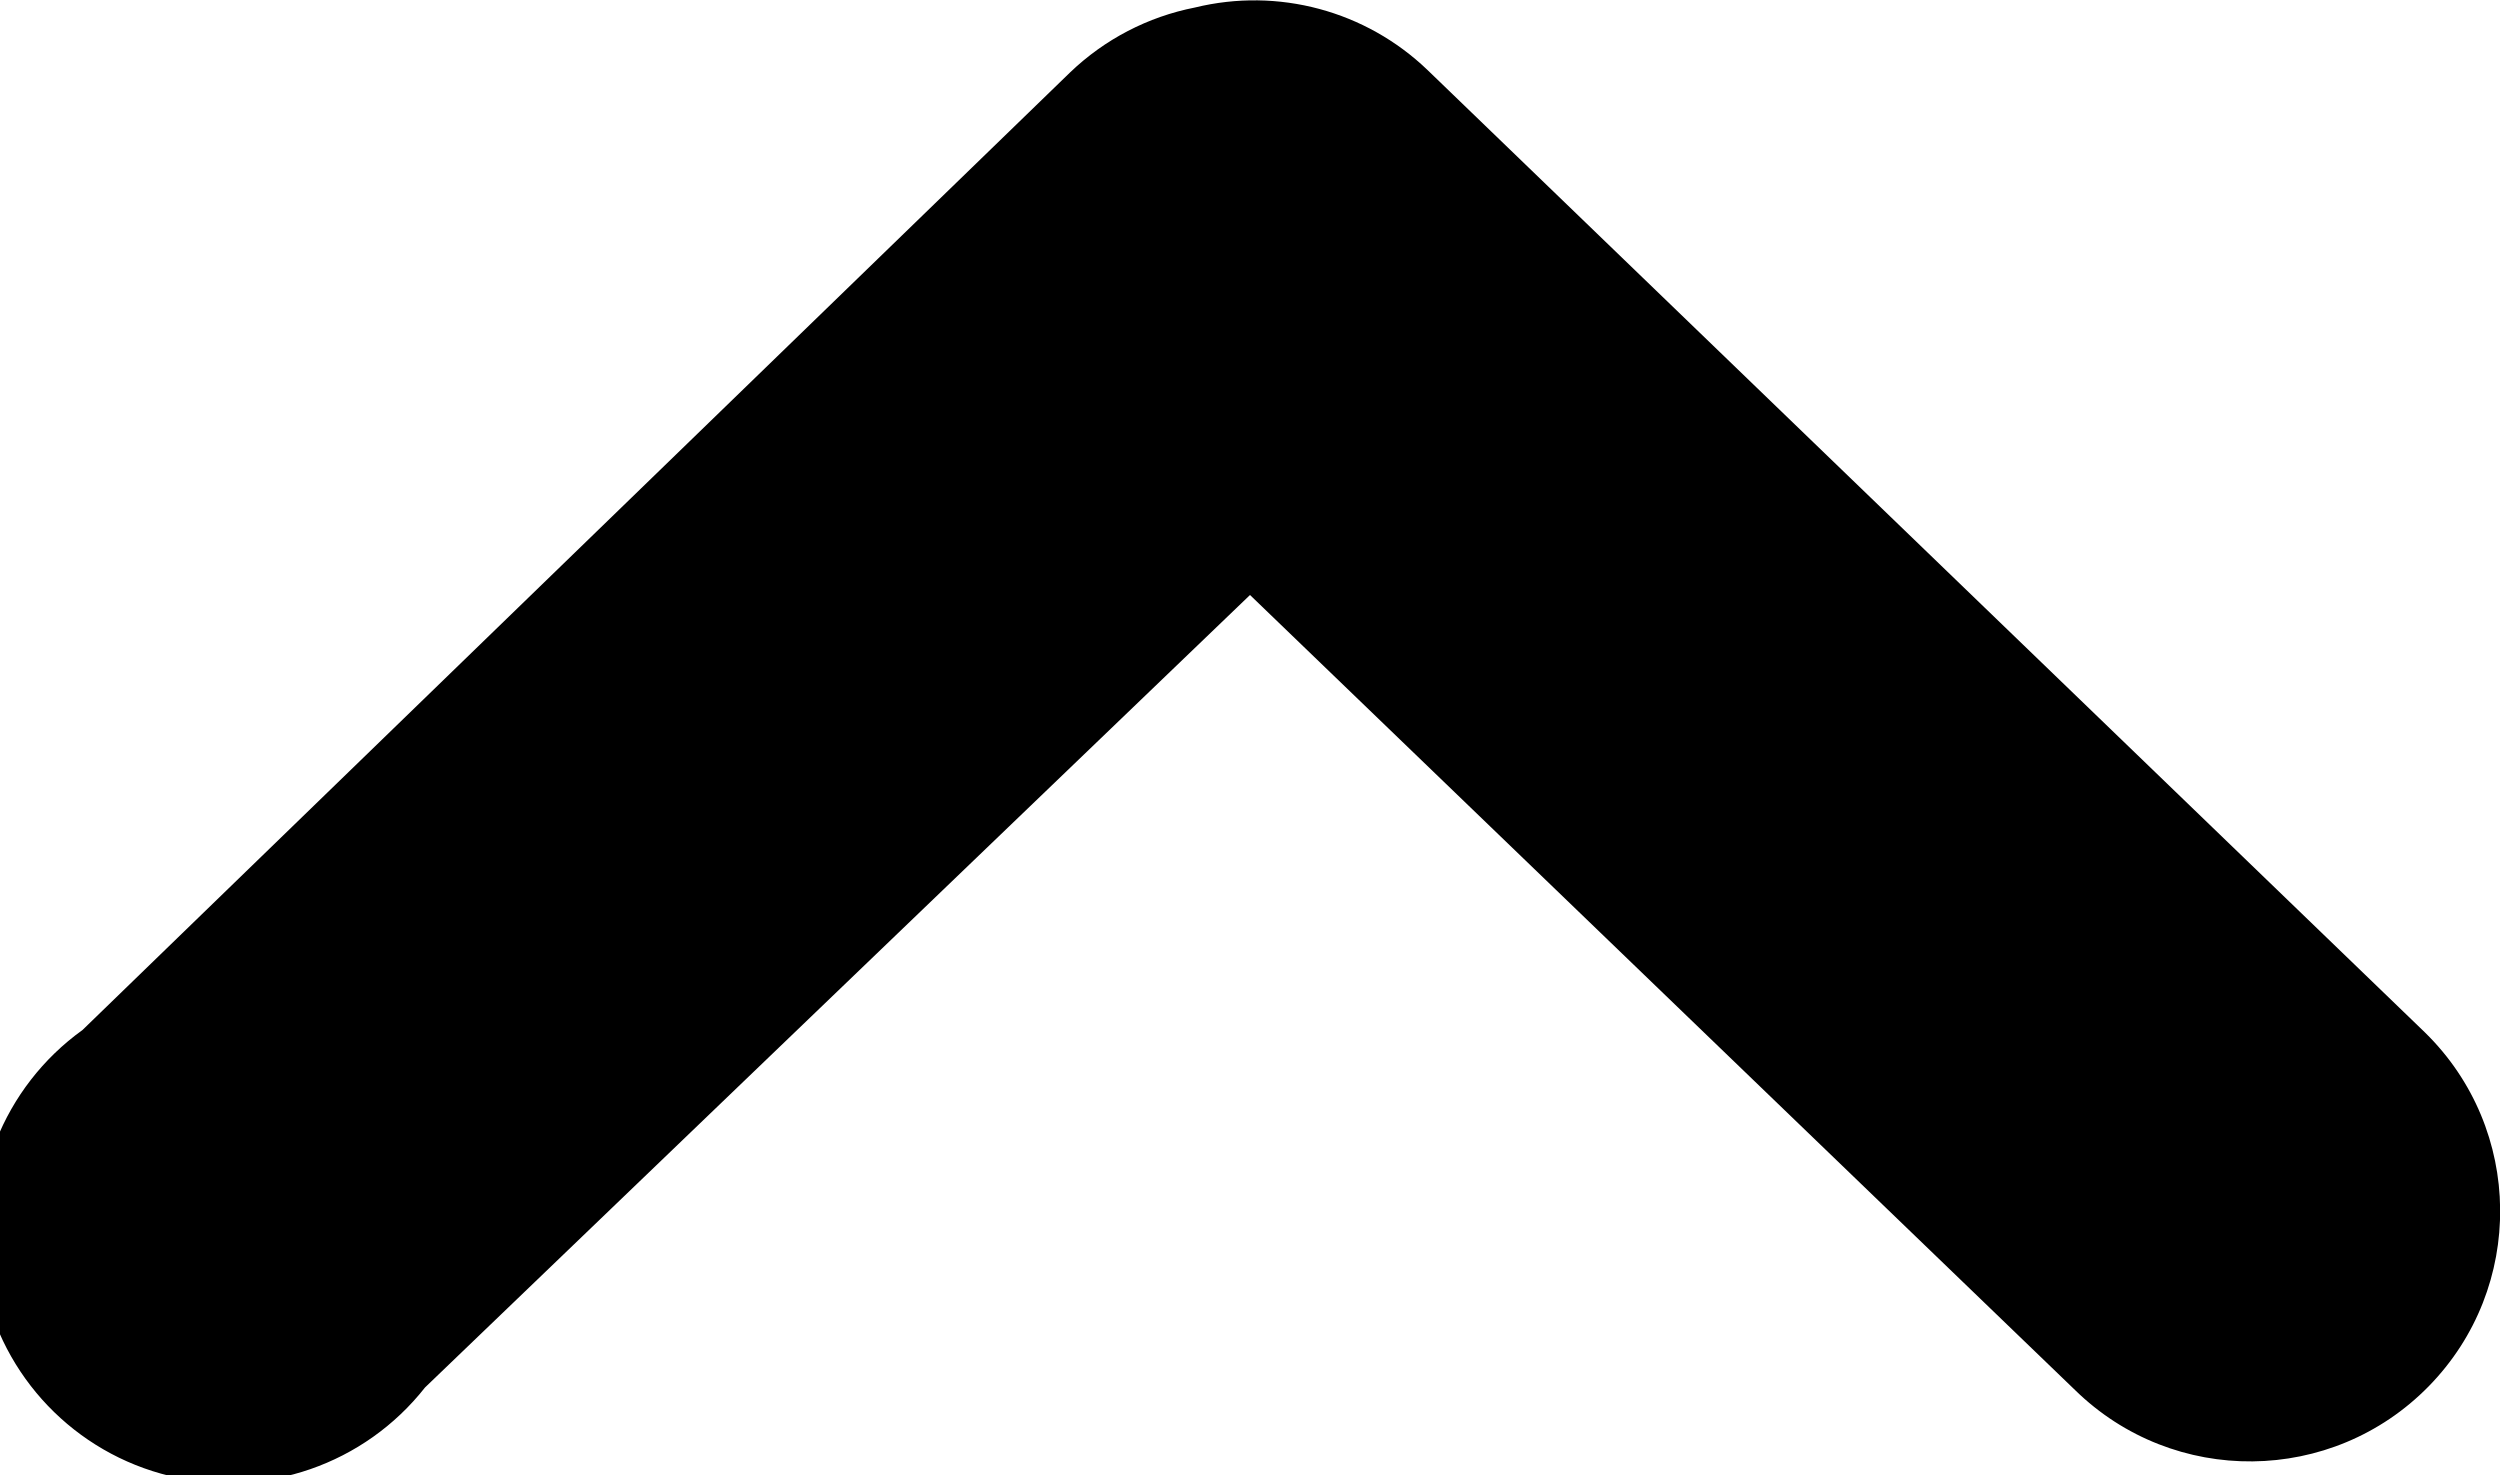
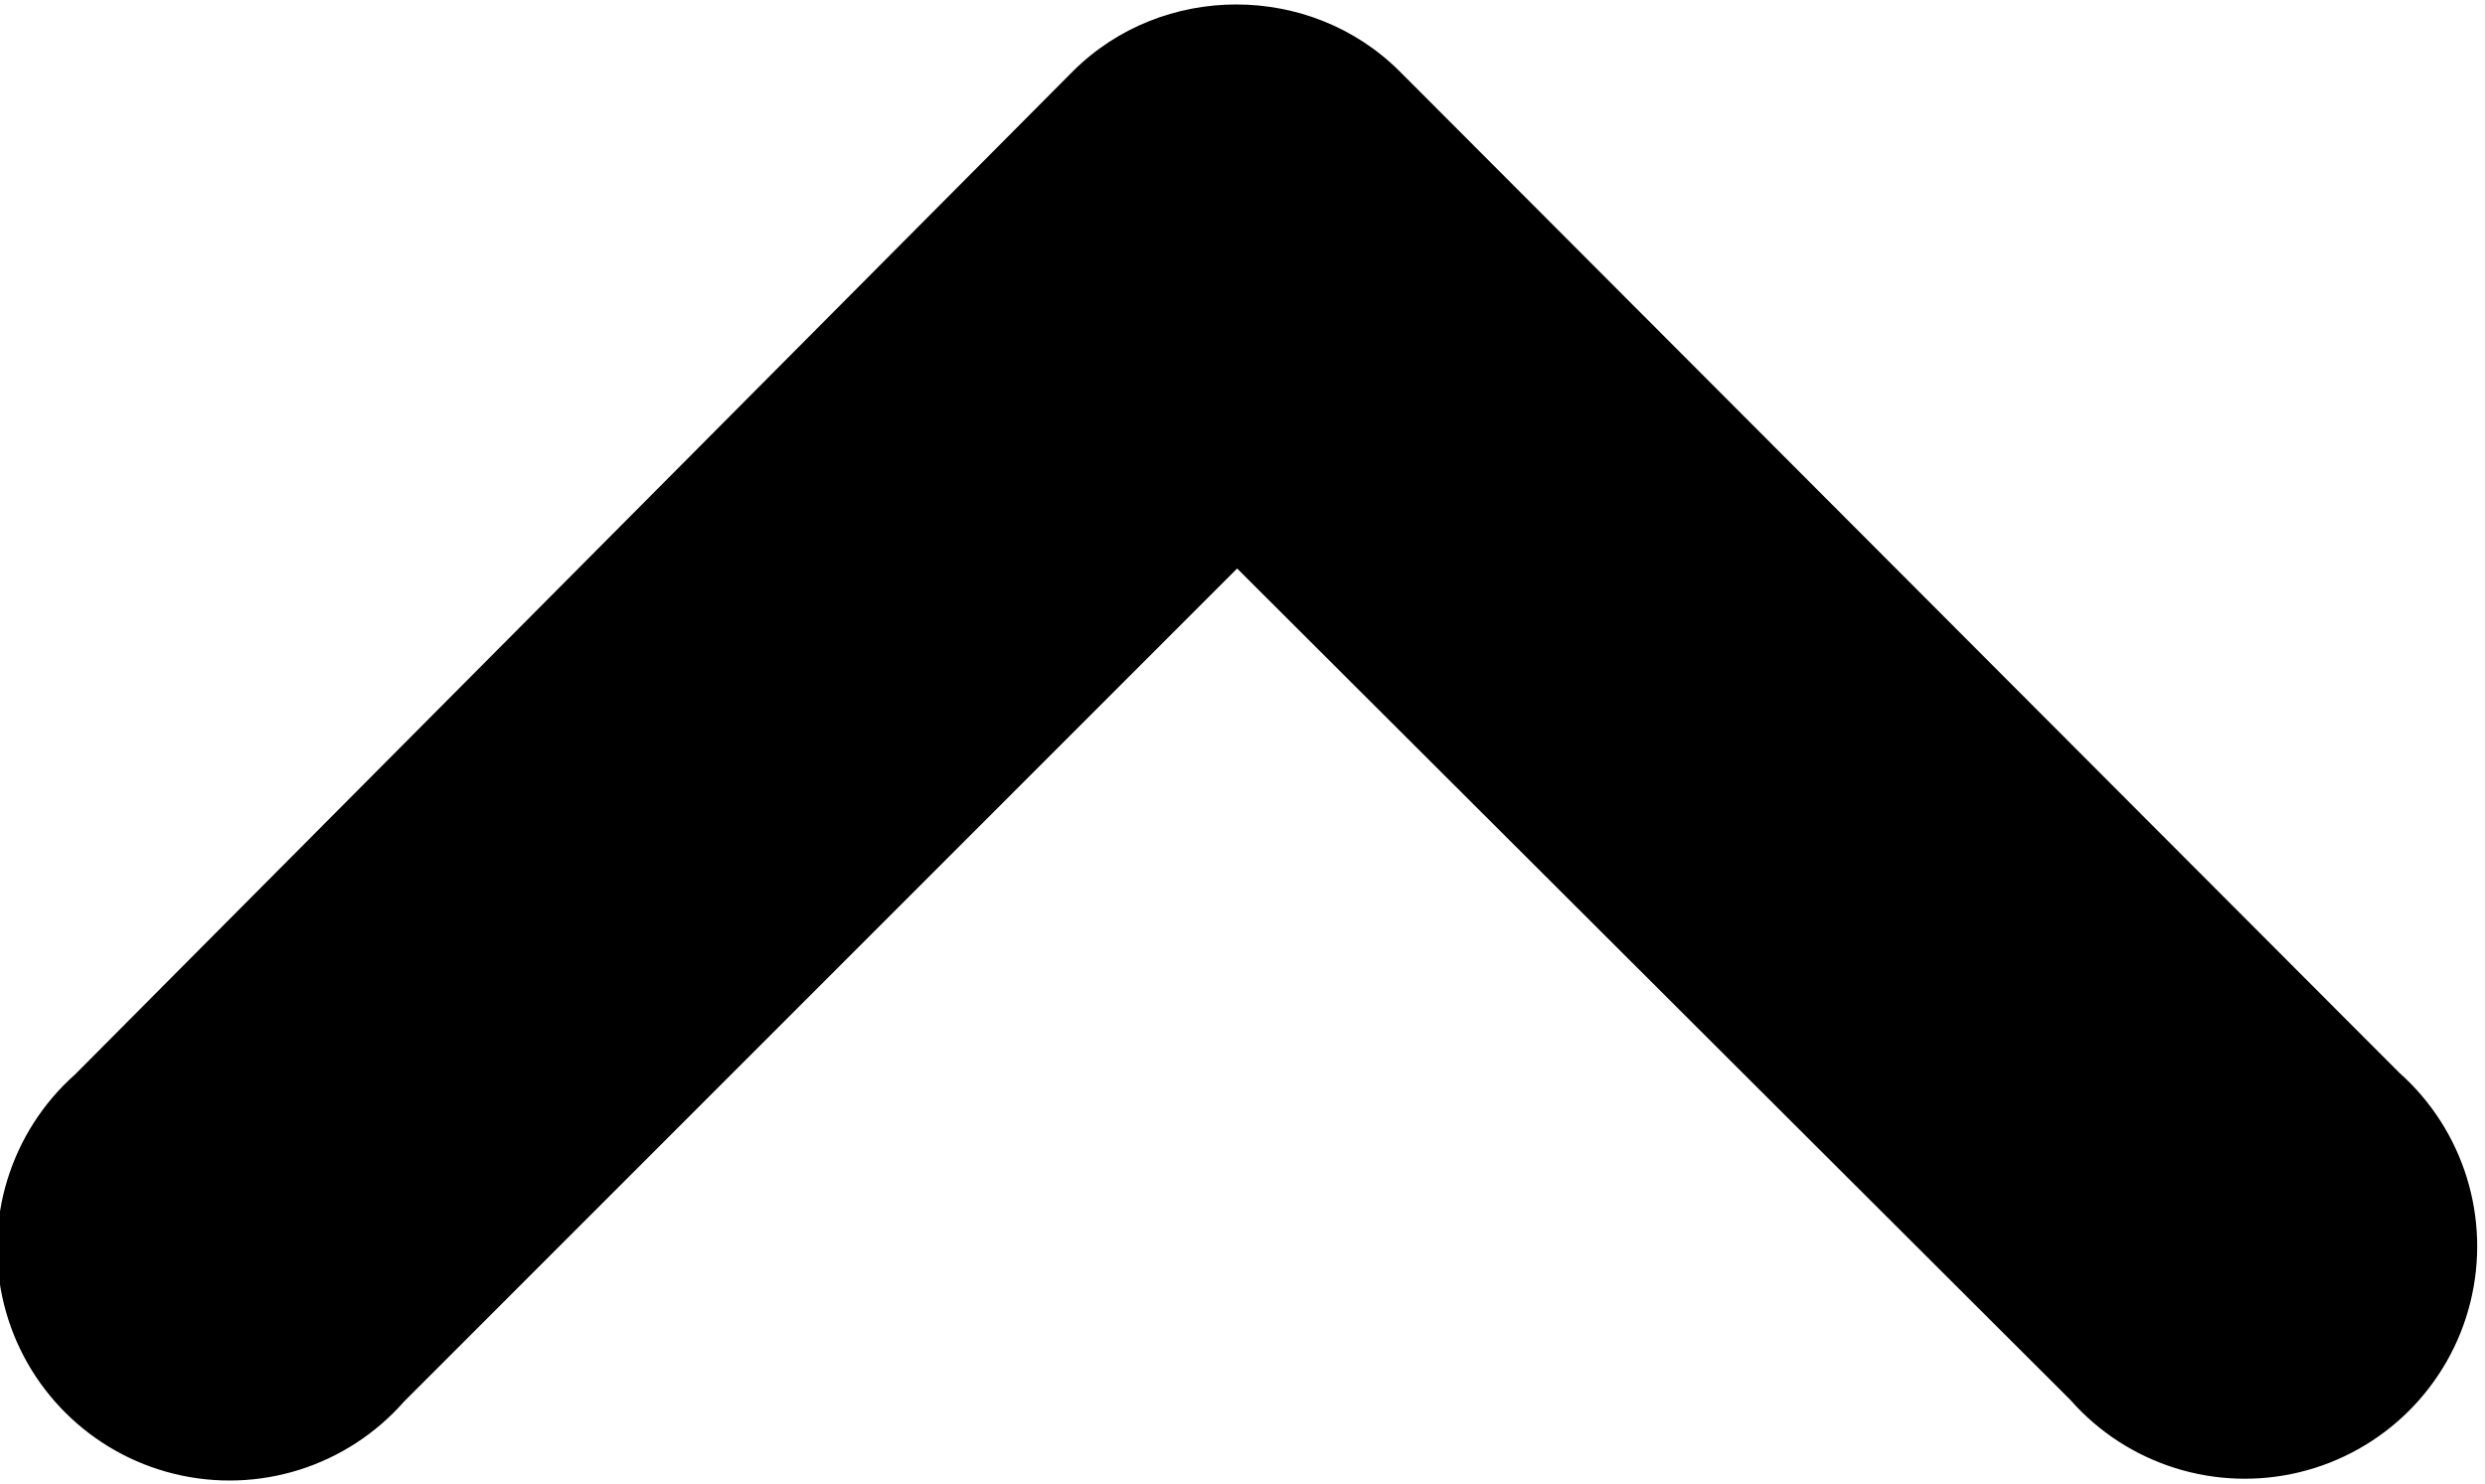
- <svg xmlns="http://www.w3.org/2000/svg" viewBox="0 0 100 59">
-   <path fill-rule="evenodd" d="M47.8.3a10 10 0 0 1 9.3 2.5L97 41.3a10 10 0 1 1-14 14.3L50 23.8 17 55.5A10 10 0 1 1 3.3 41.2L42.8 2.9a10 10 0 0 1 5-2.6z" />
+ <svg xmlns="http://www.w3.org/2000/svg" viewBox="0 0 139 83">
+   <path fill-rule="evenodd" d="M69.2 31.8L22.6 78.4A13 13 0 1 1 4.2 60.1L60 4c5-5 13.3-5 18.3 0l55.9 56a13 13 0 1 1-18.4 18.3L69.2 31.8z" />
</svg>
